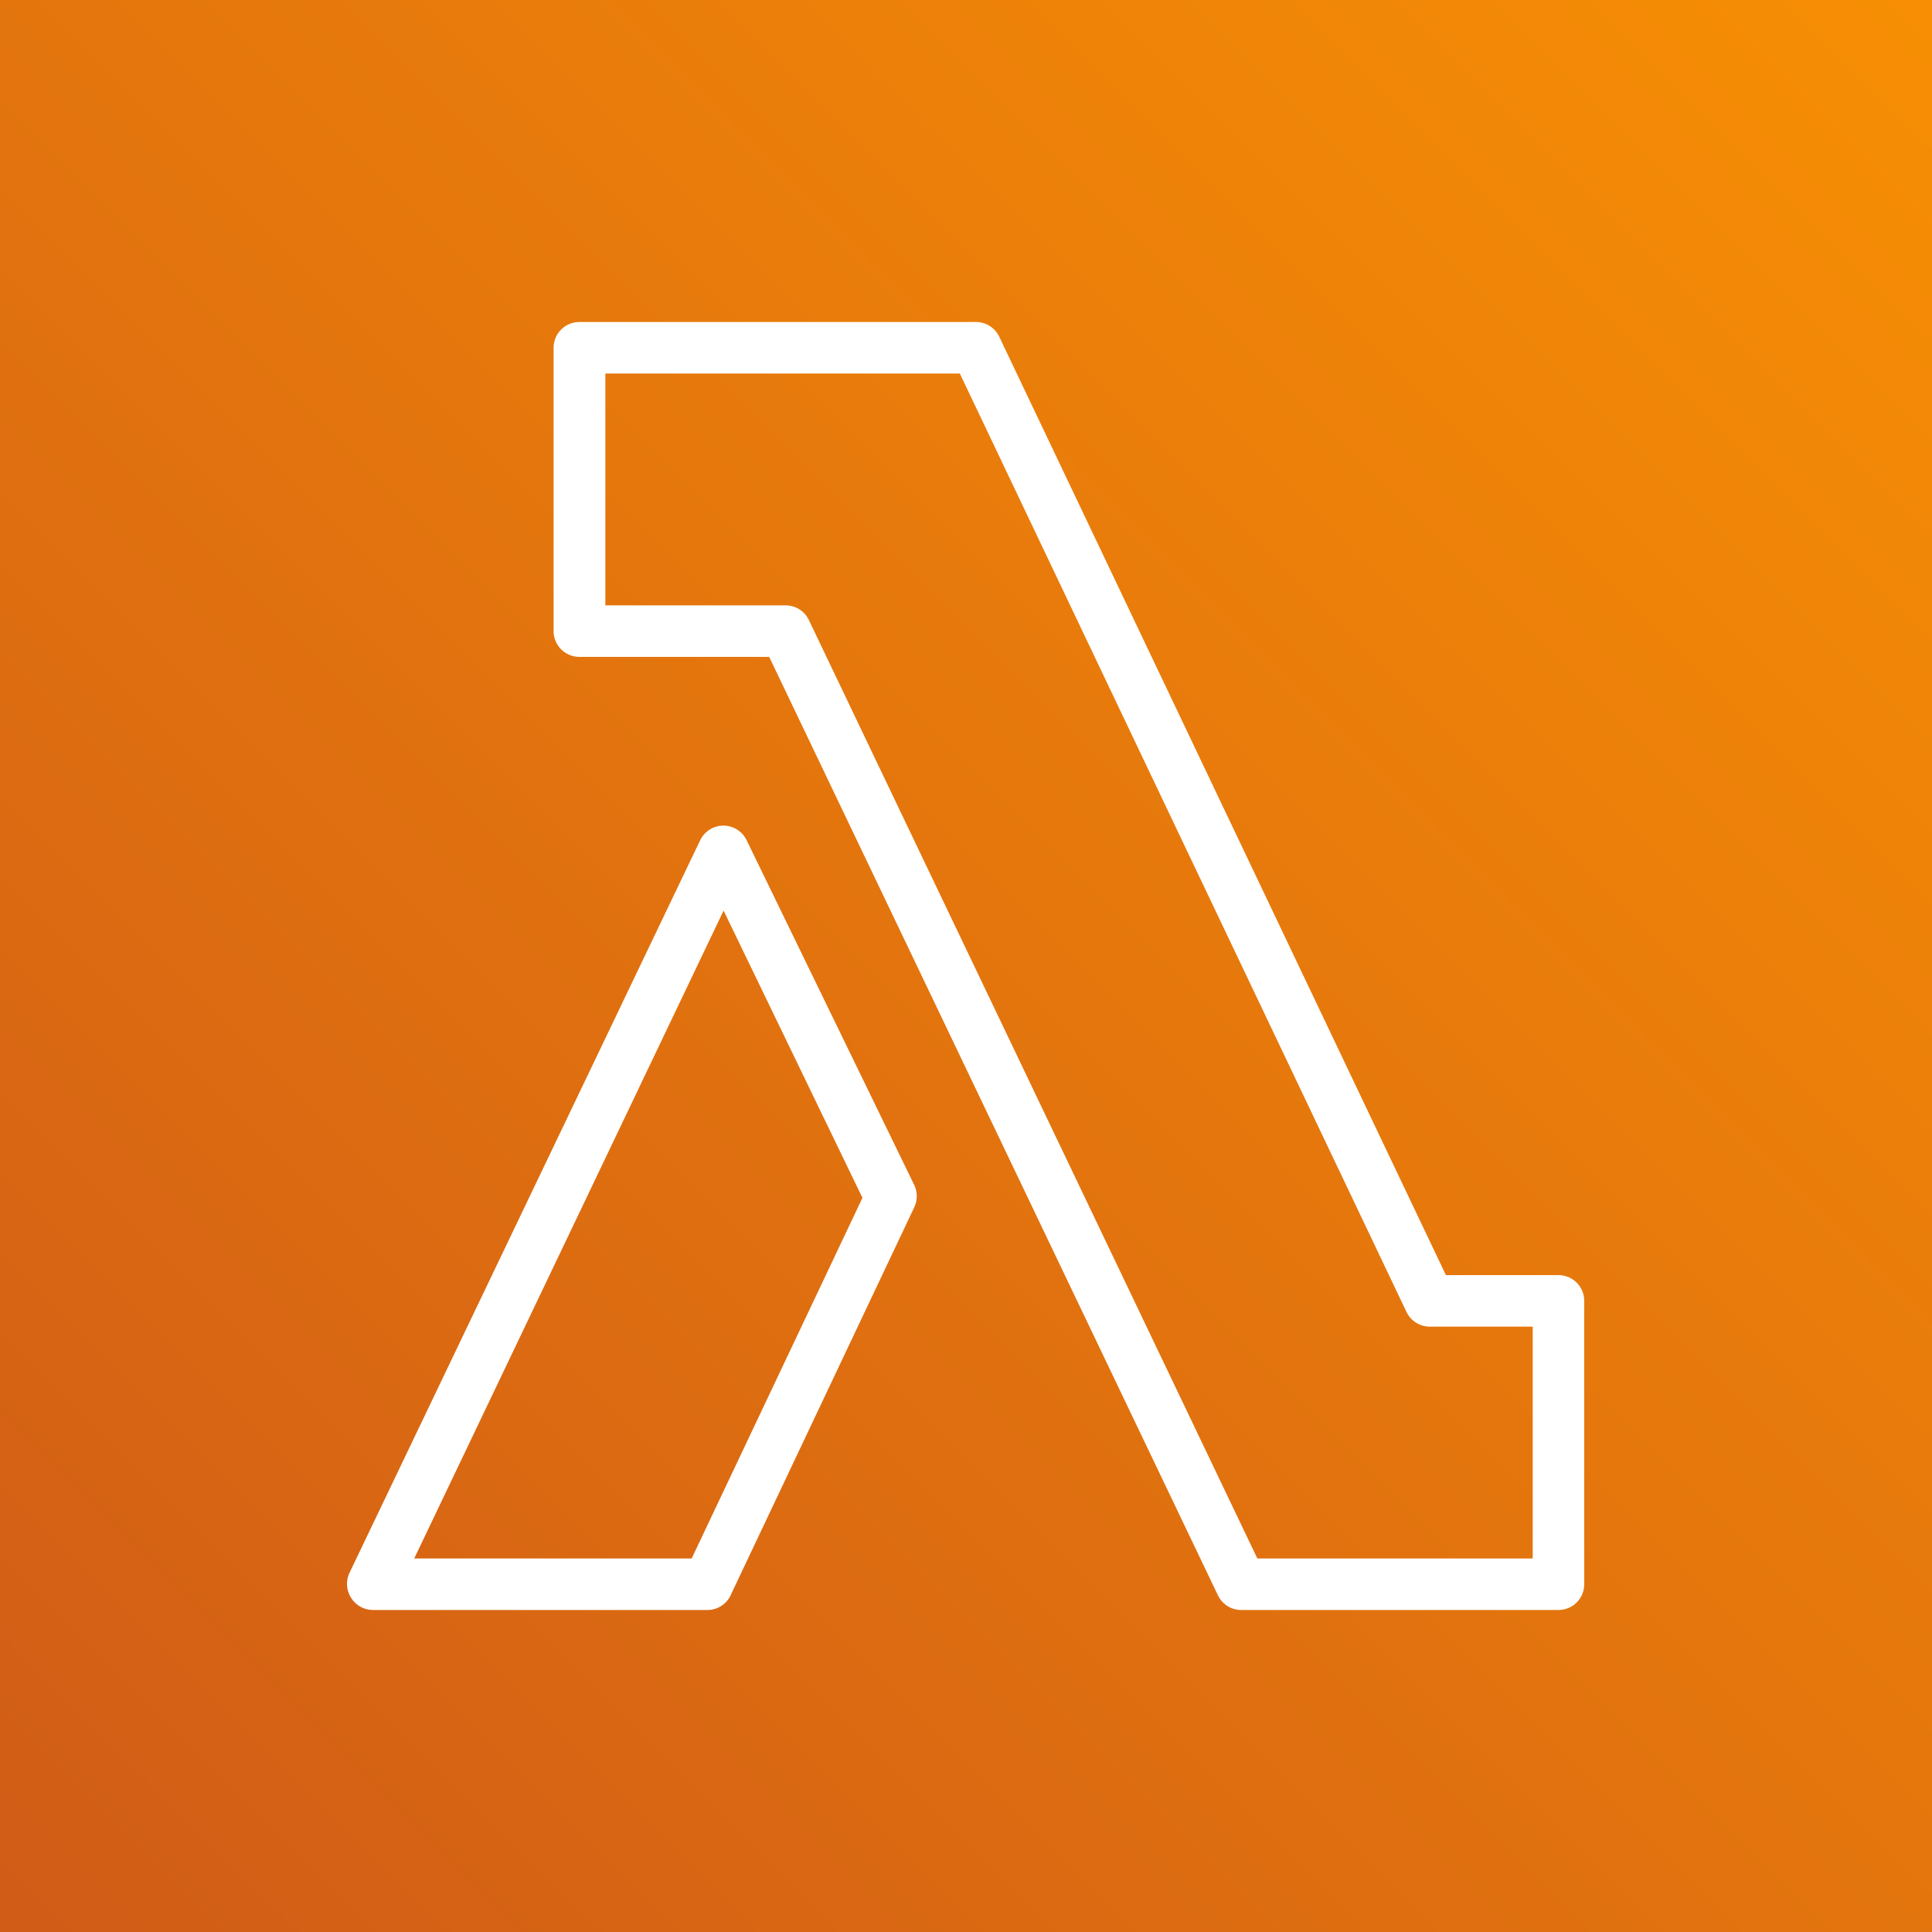
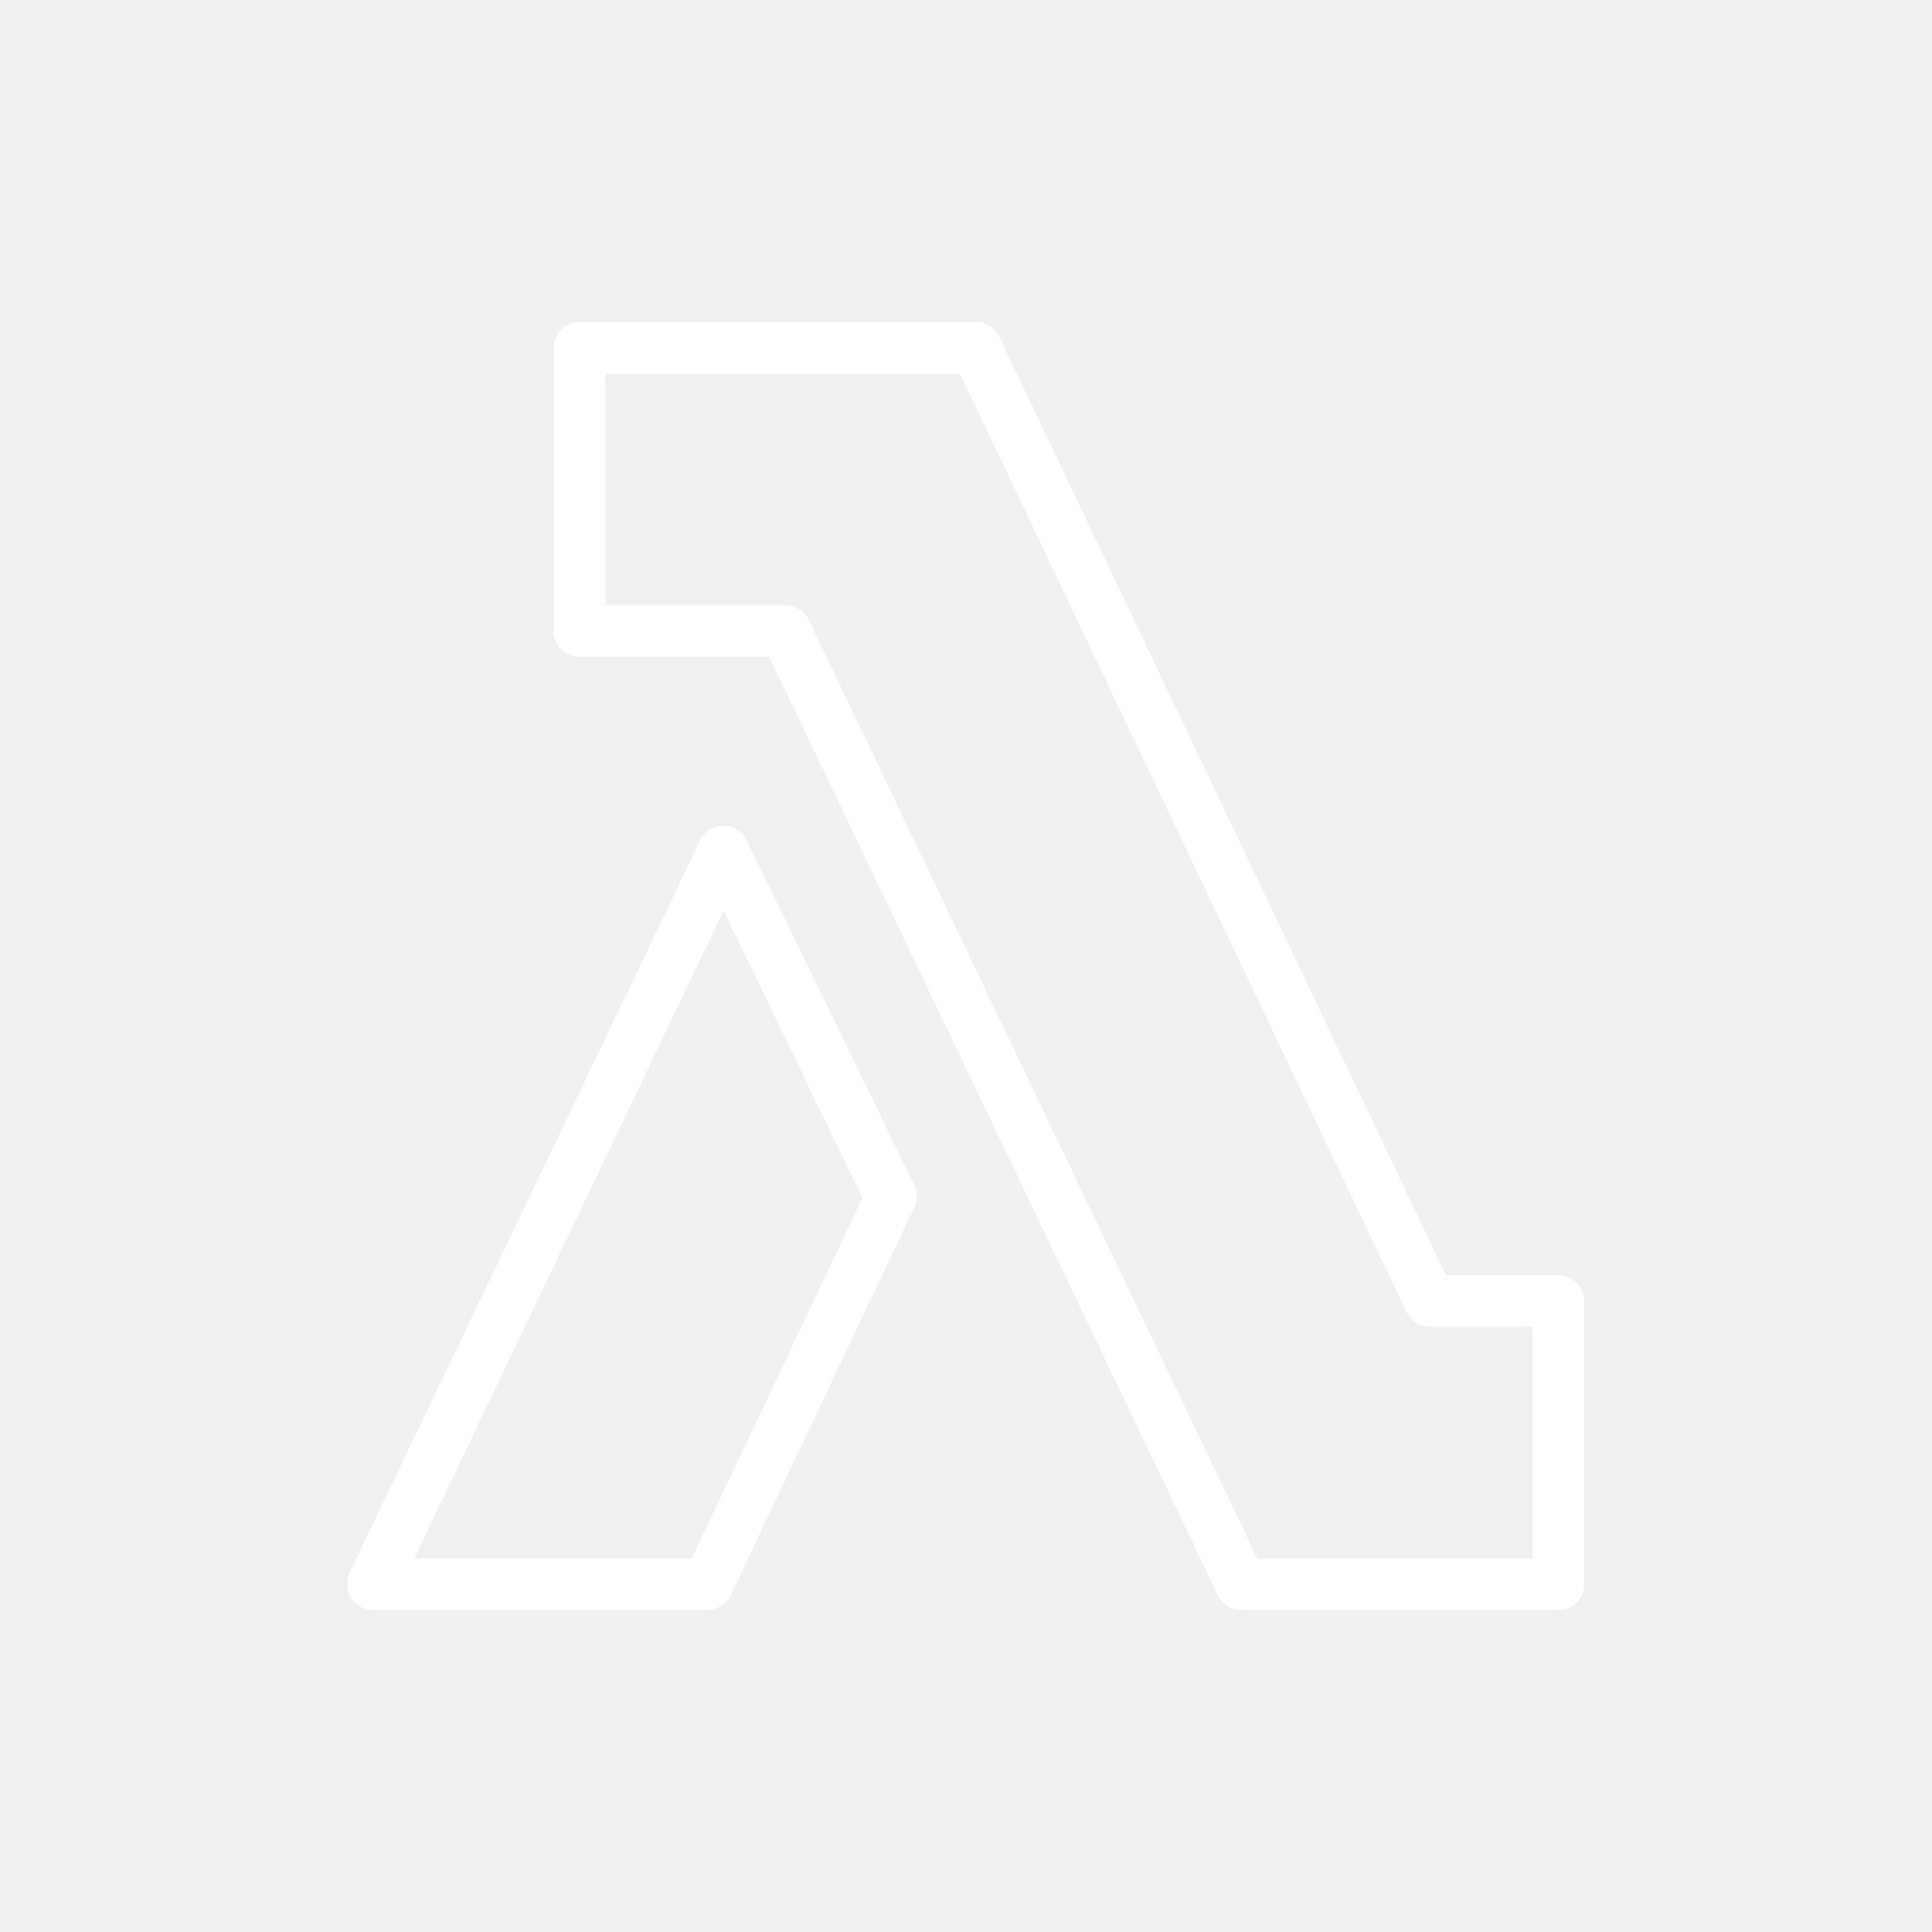
<svg xmlns="http://www.w3.org/2000/svg" viewBox="0 0 75 75">
-   <linearGradient id="a" gradientTransform="matrix(-.7071068 -.7071068 .7071068 -.7071068 -1769.67 -684.02)" gradientUnits="userSpaceOnUse" x1="-1788.05" x2="-1788.05" y1="692.67" y2="842.67">
-     <stop offset="0" stop-color="#c8511b" />
-     <stop offset="1" stop-color="#f90" />
-   </linearGradient>
-   <path d="m0 0h75v75h-75z" fill="url(#a)" />
  <g fill="#fff">
    <path d="m60.5 62.5h-12.32a1 1 0 0 1 -.9-.57l-17.42-36.43h-7.37a1 1 0 0 1 -1-1v-11a1 1 0 0 1 1-1h15.4a1 1 0 0 1 .9.57l17.34 36.43h4.37a1 1 0 0 1 1 1v11a1 1 0 0 1 -1 1zm-11.69-2h10.69v-9h-4a1 1 0 0 1 -.9-.57l-17.34-36.43h-13.76v9h7a1 1 0 0 1 .9.57z" />
    <path d="m27.48 62.5h-13a1 1 0 0 1 -.85-.47 1 1 0 0 1 -.05-1l13.6-28.41a1 1 0 0 1 .9-.57 1 1 0 0 1 .9.56l6.51 13.39a1 1 0 0 1 0 .87l-7.1 15a1 1 0 0 1 -.91.63zm-11.4-2h10.77l6.63-14-5.39-11.15z" />
  </g>
</svg>
